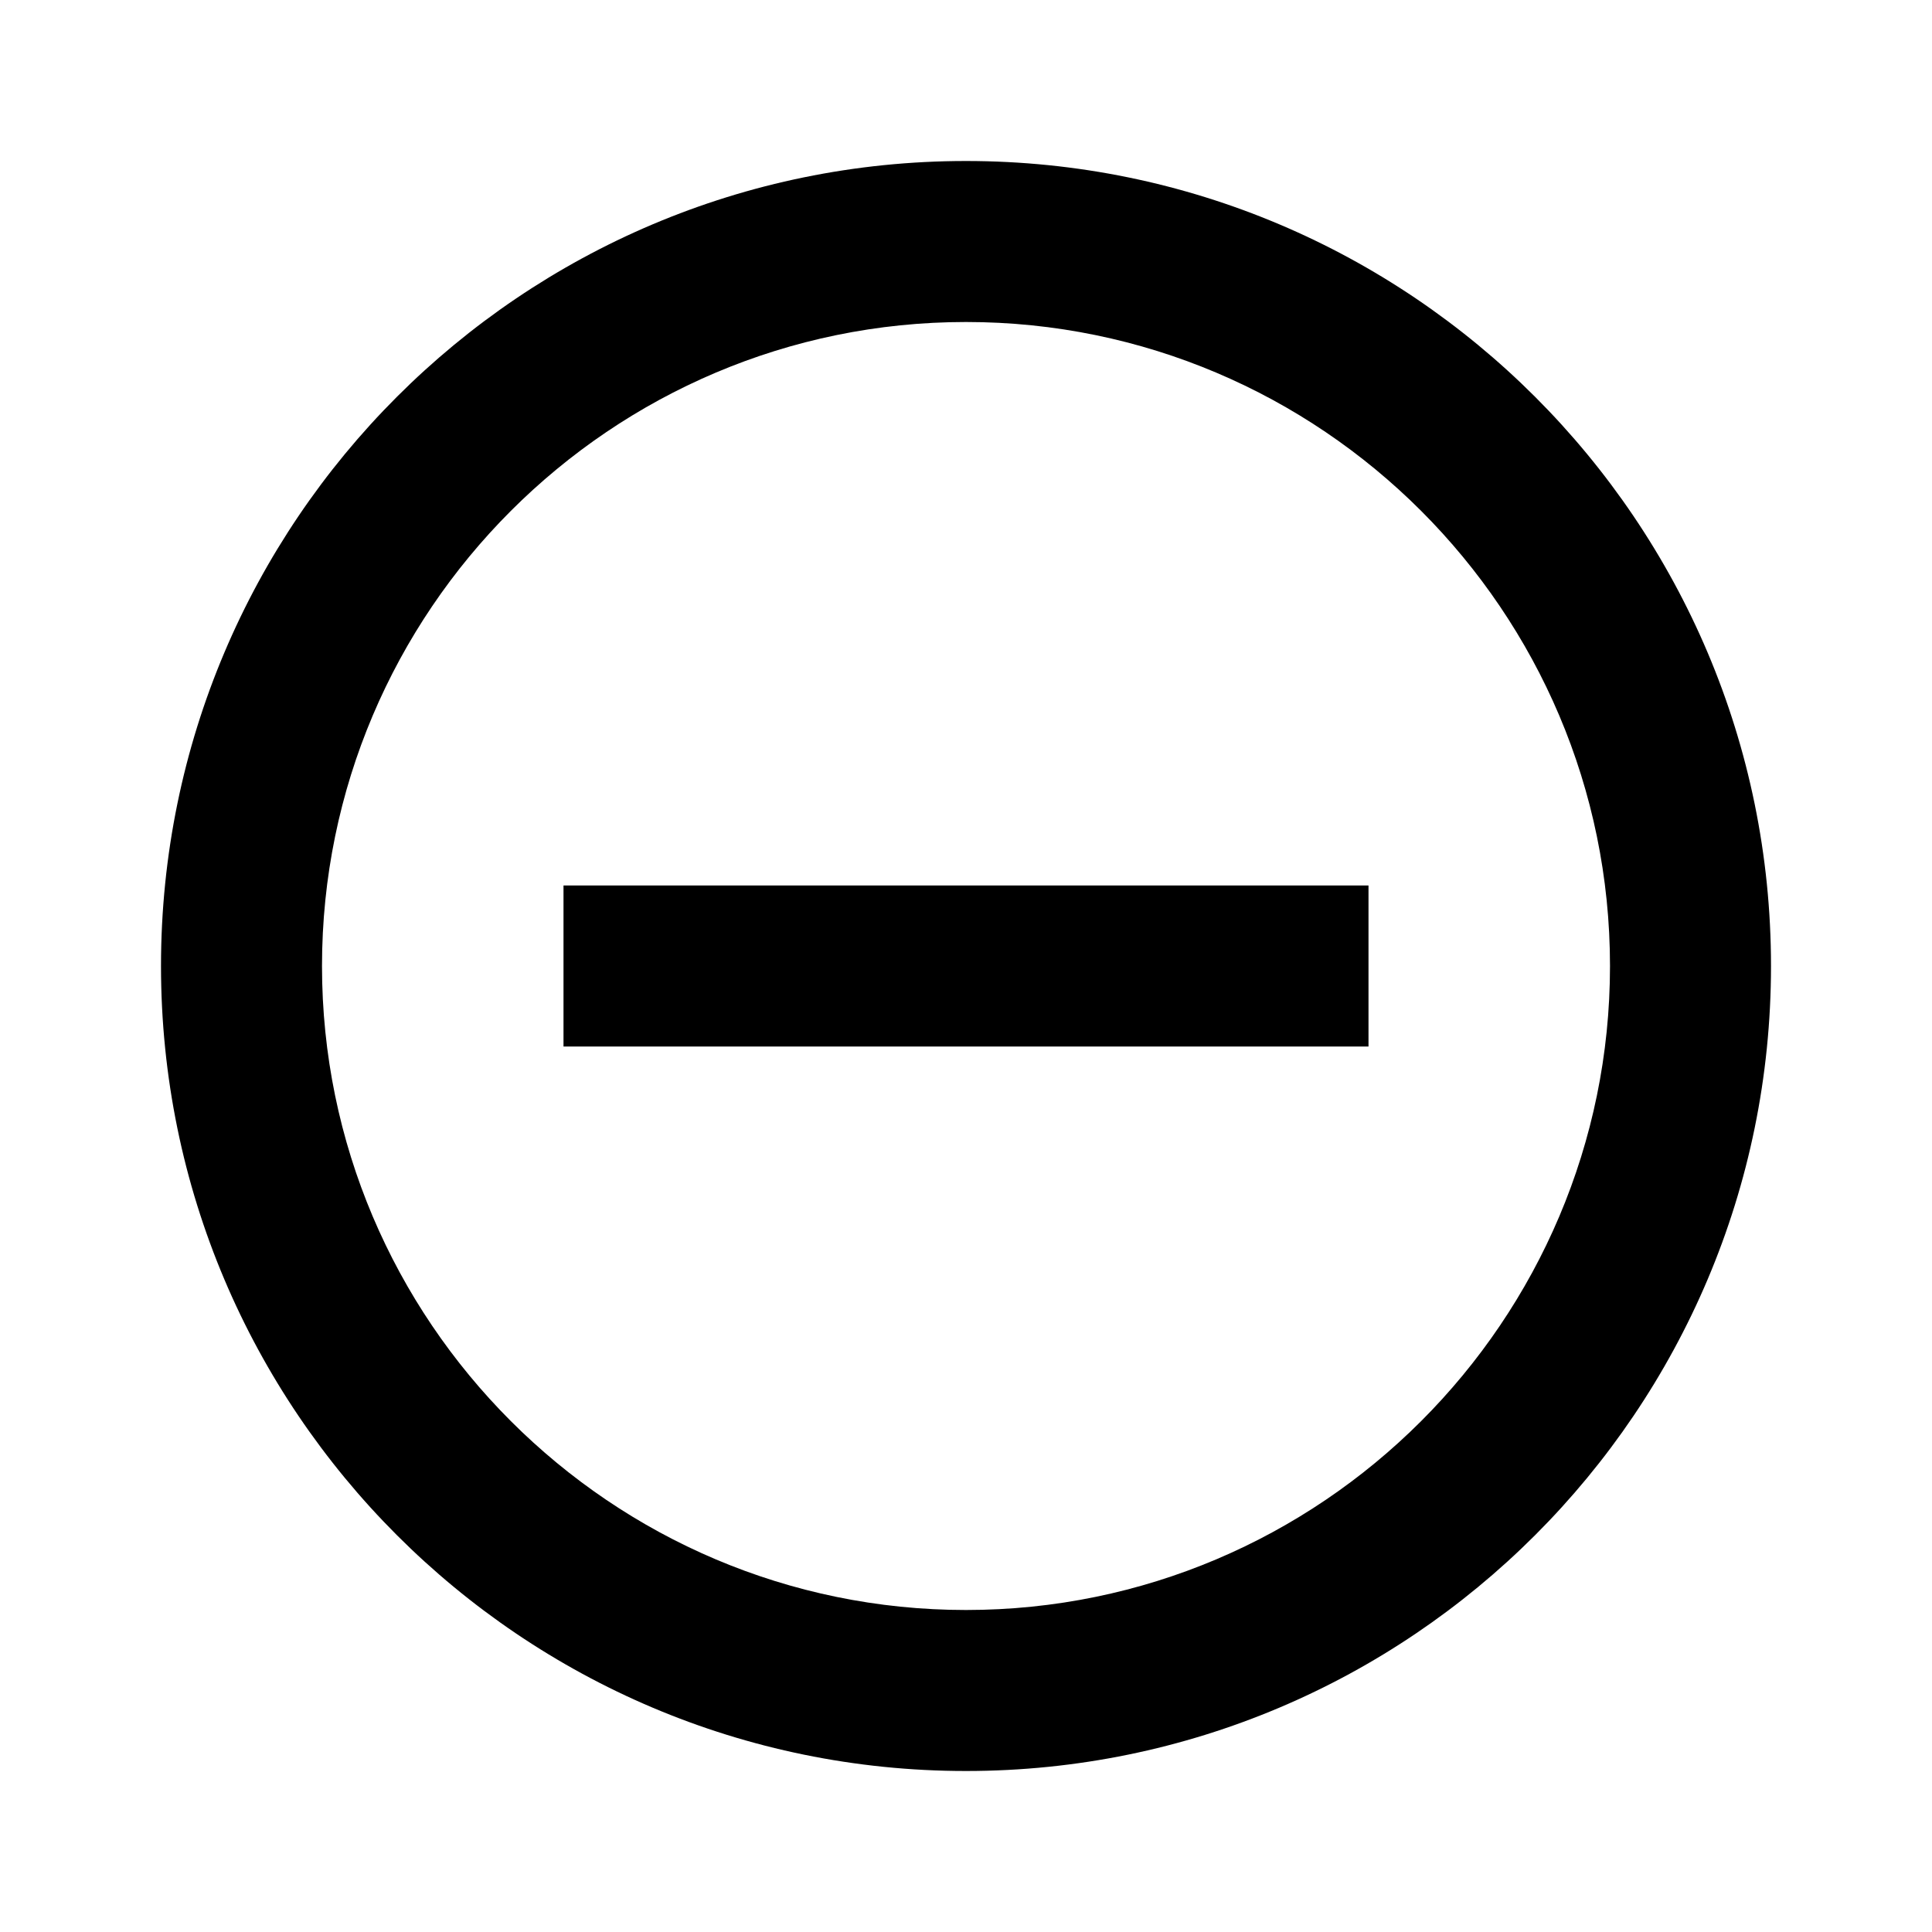
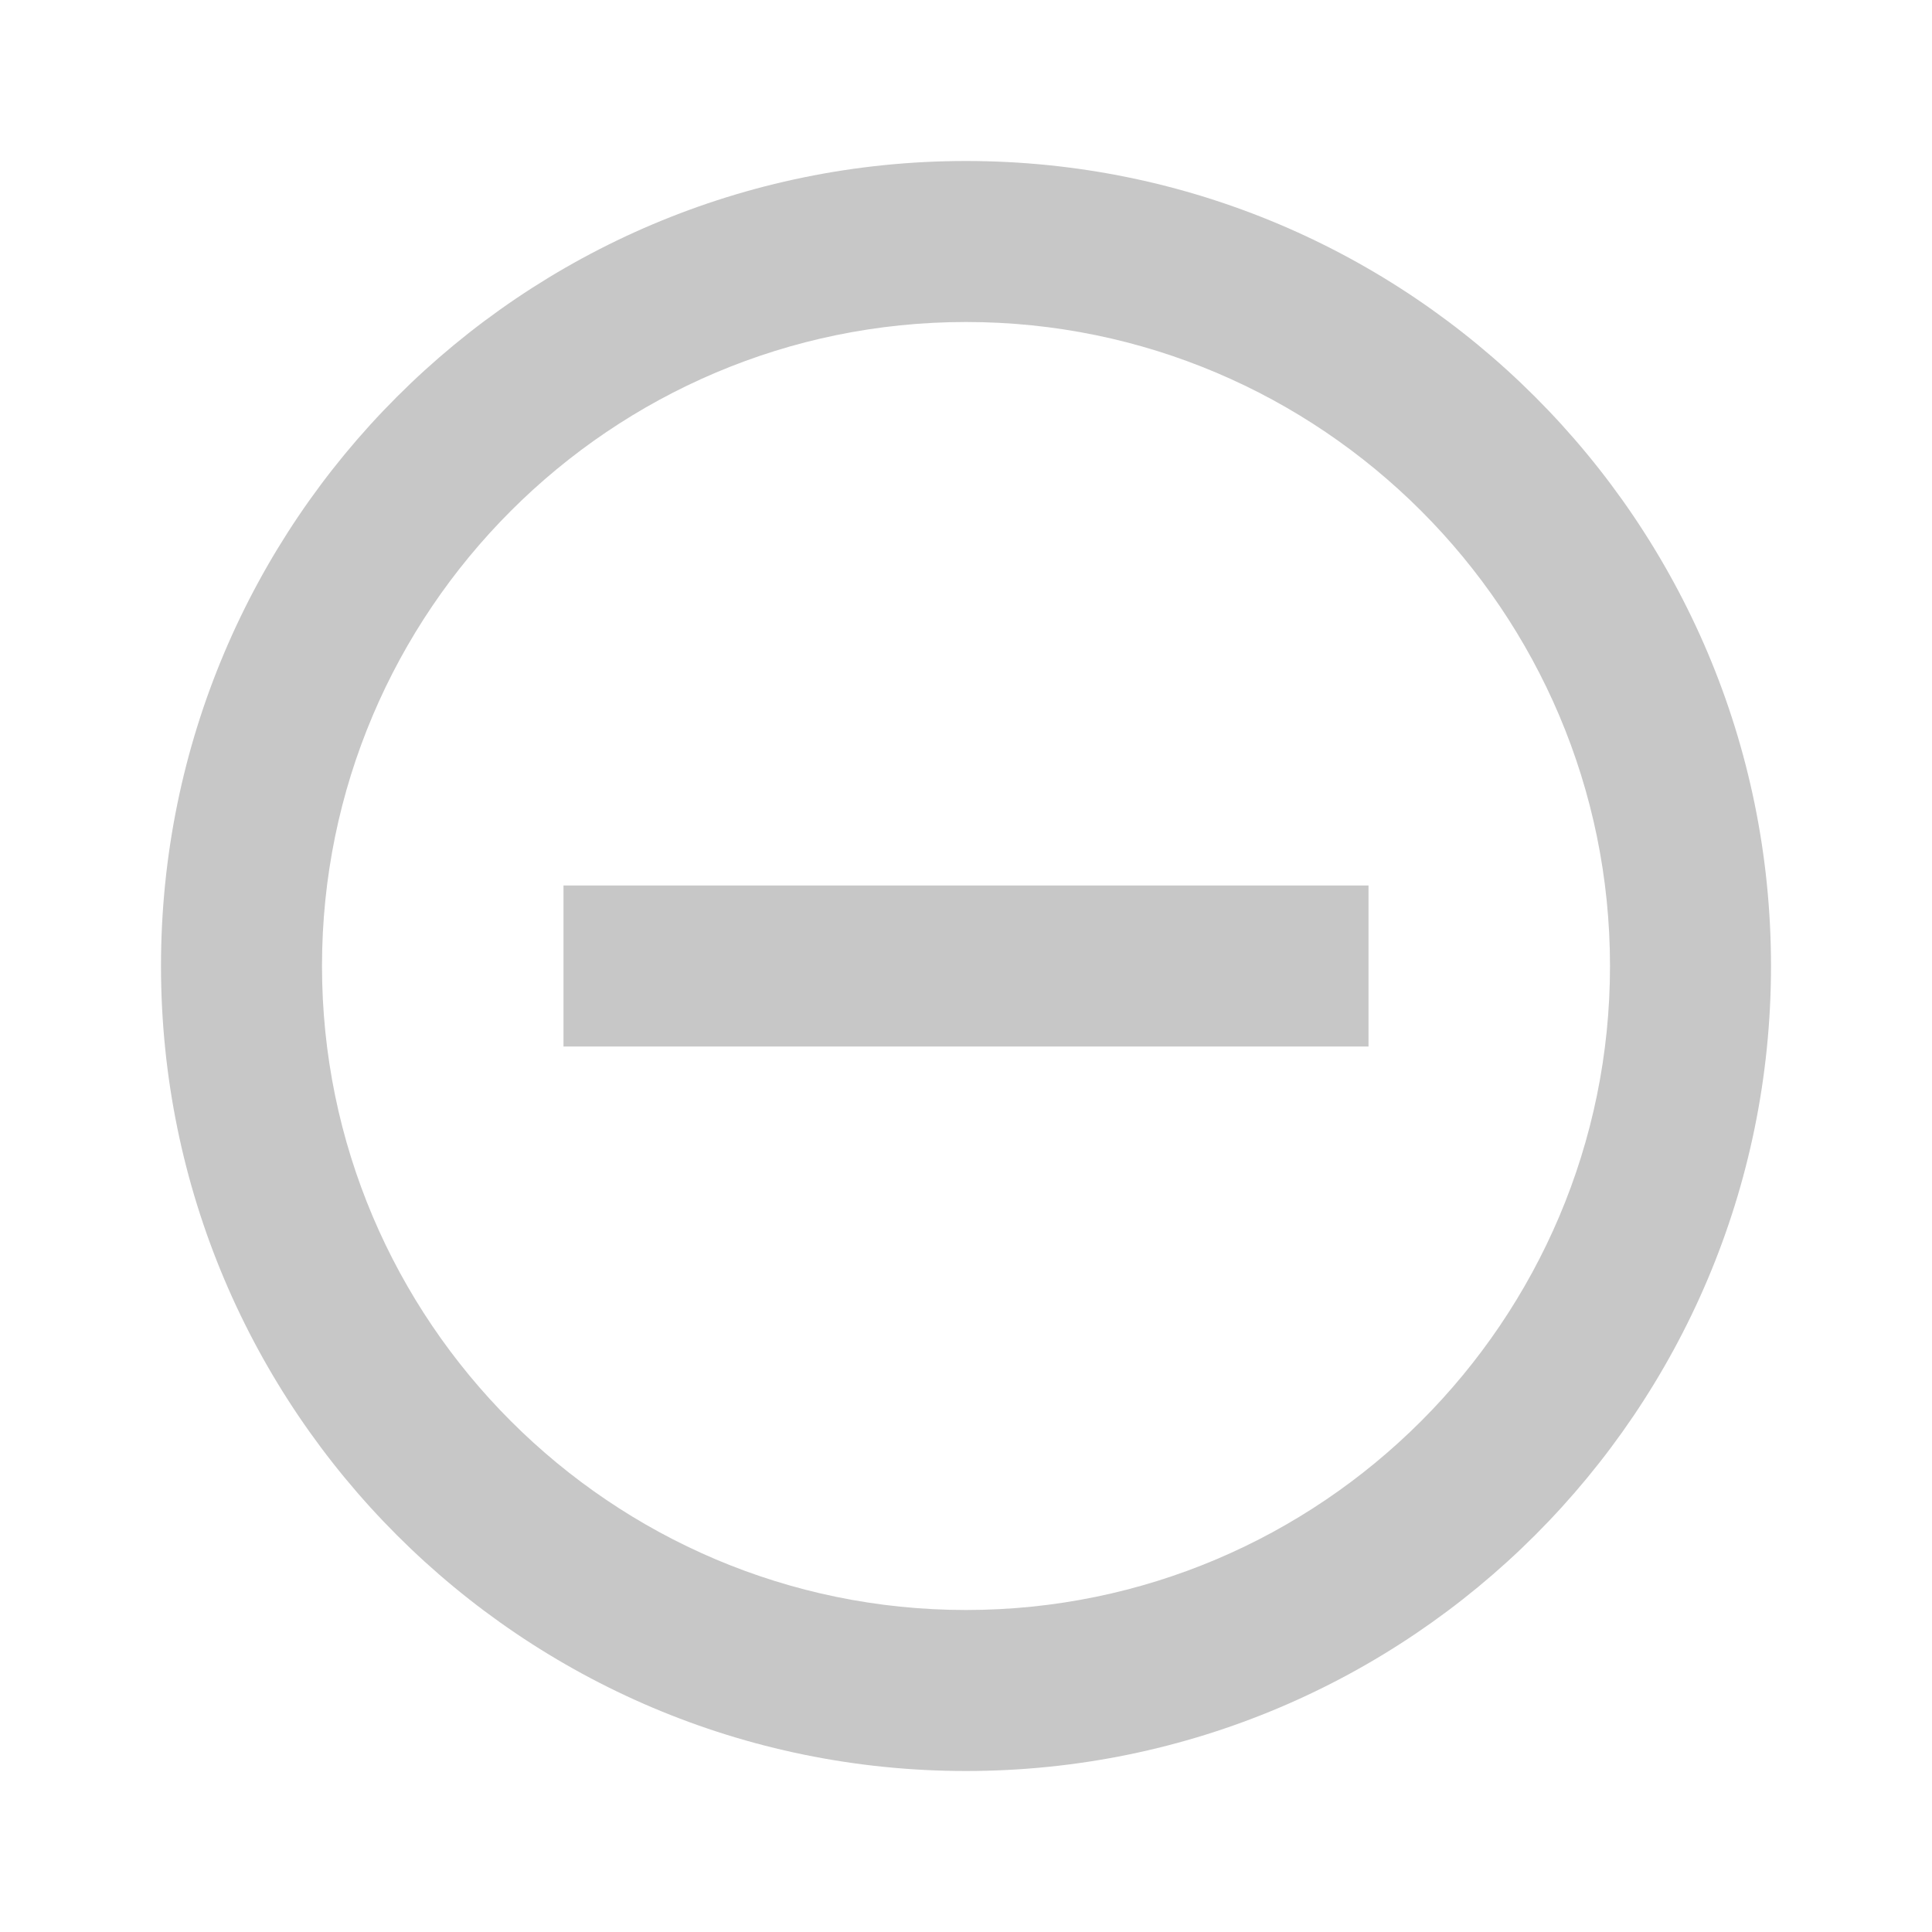
<svg xmlns="http://www.w3.org/2000/svg" viewBox="0 0 24 24" id="vector">
-   <path id="path" d="M 7 11 L 7 13 L 17 13 L 17 11 L 7 11 Z M 12 2 C 6.48 2 2 6.48 2 12 C 2 17.52 6.48 22 12 22 C 17.52 22 22 17.52 22 12 C 22 6.48 17.52 2 12 2 Z M 12 20 C 7.59 20 4 16.41 4 12 C 4 7.59 7.59 4 12 4 C 16.41 4 20 7.59 20 12 C 20 16.41 16.41 20 12 20 Z" fill="#000000" />
+   <path id="path" d="M 7 11 L 7 13 L 17 13 L 17 11 L 7 11 Z M 12 2 C 6.48 2 2 6.48 2 12 C 2 17.52 6.48 22 12 22 C 17.52 22 22 17.52 22 12 C 22 6.48 17.52 2 12 2 Z M 12 20 C 7.59 20 4 16.41 4 12 C 4 7.59 7.59 4 12 4 C 16.41 4 20 7.59 20 12 C 20 16.41 16.41 20 12 20 Z" fill="#c7c7c7" />
</svg>
